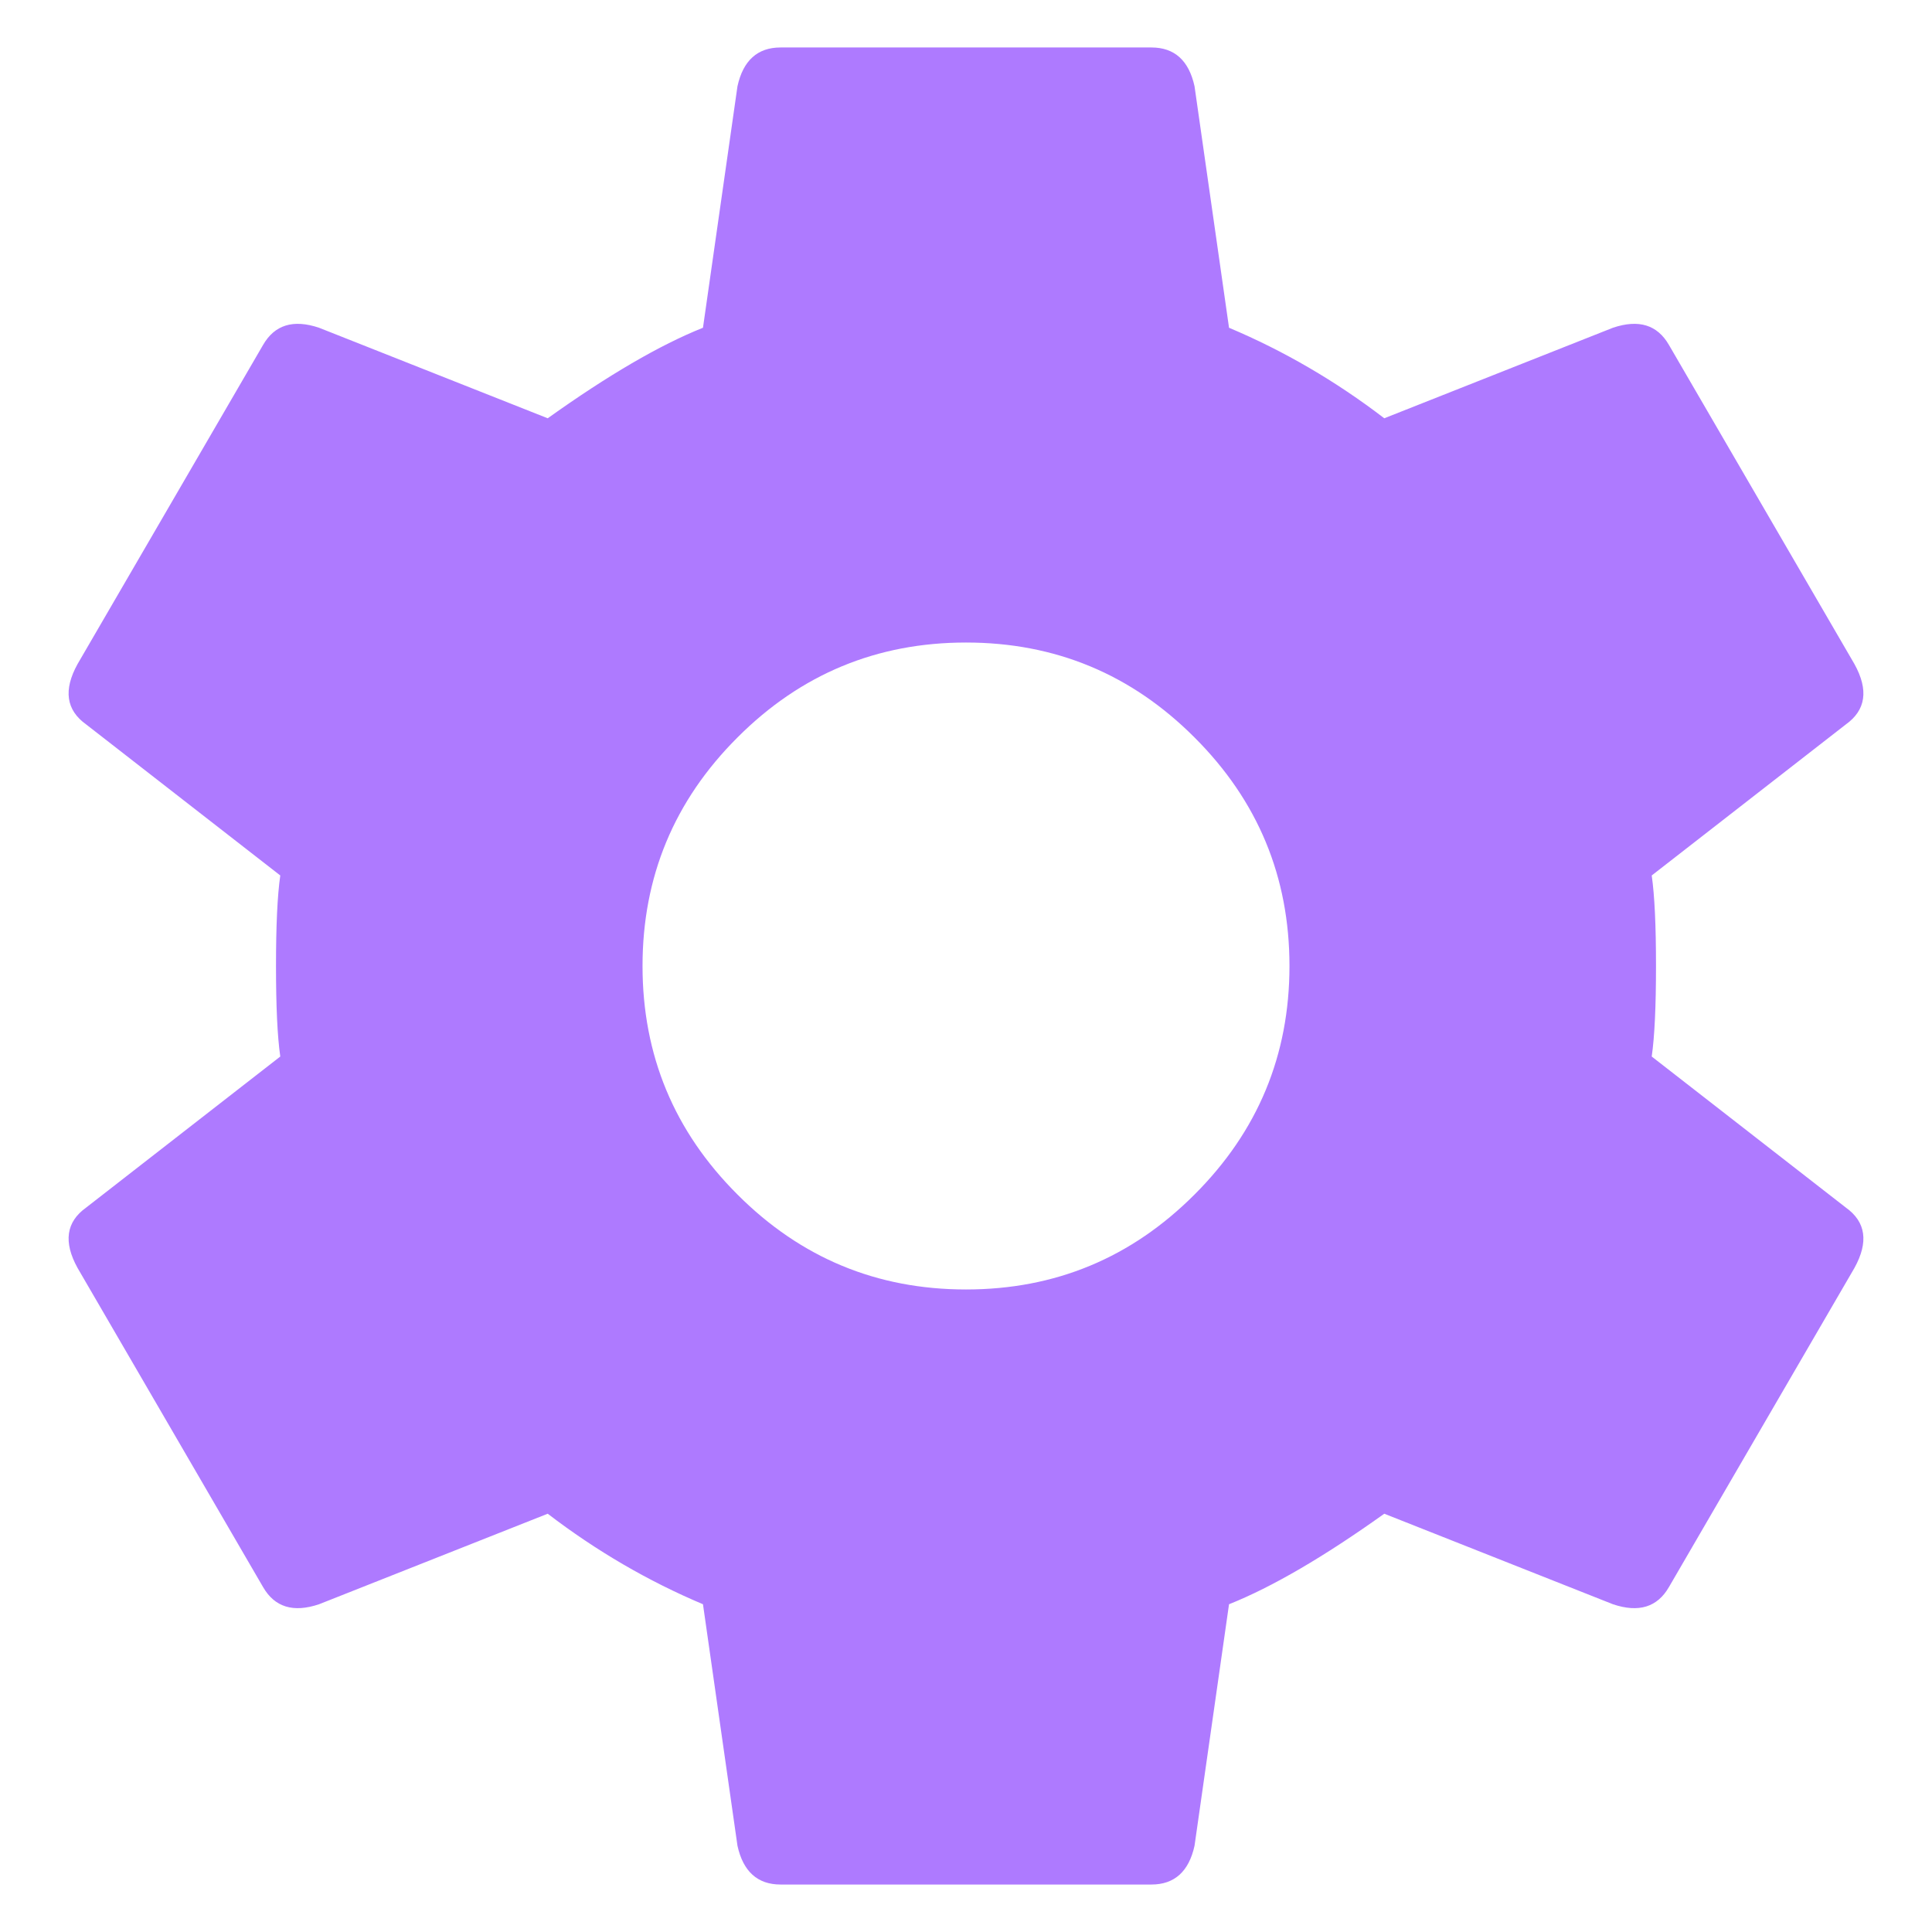
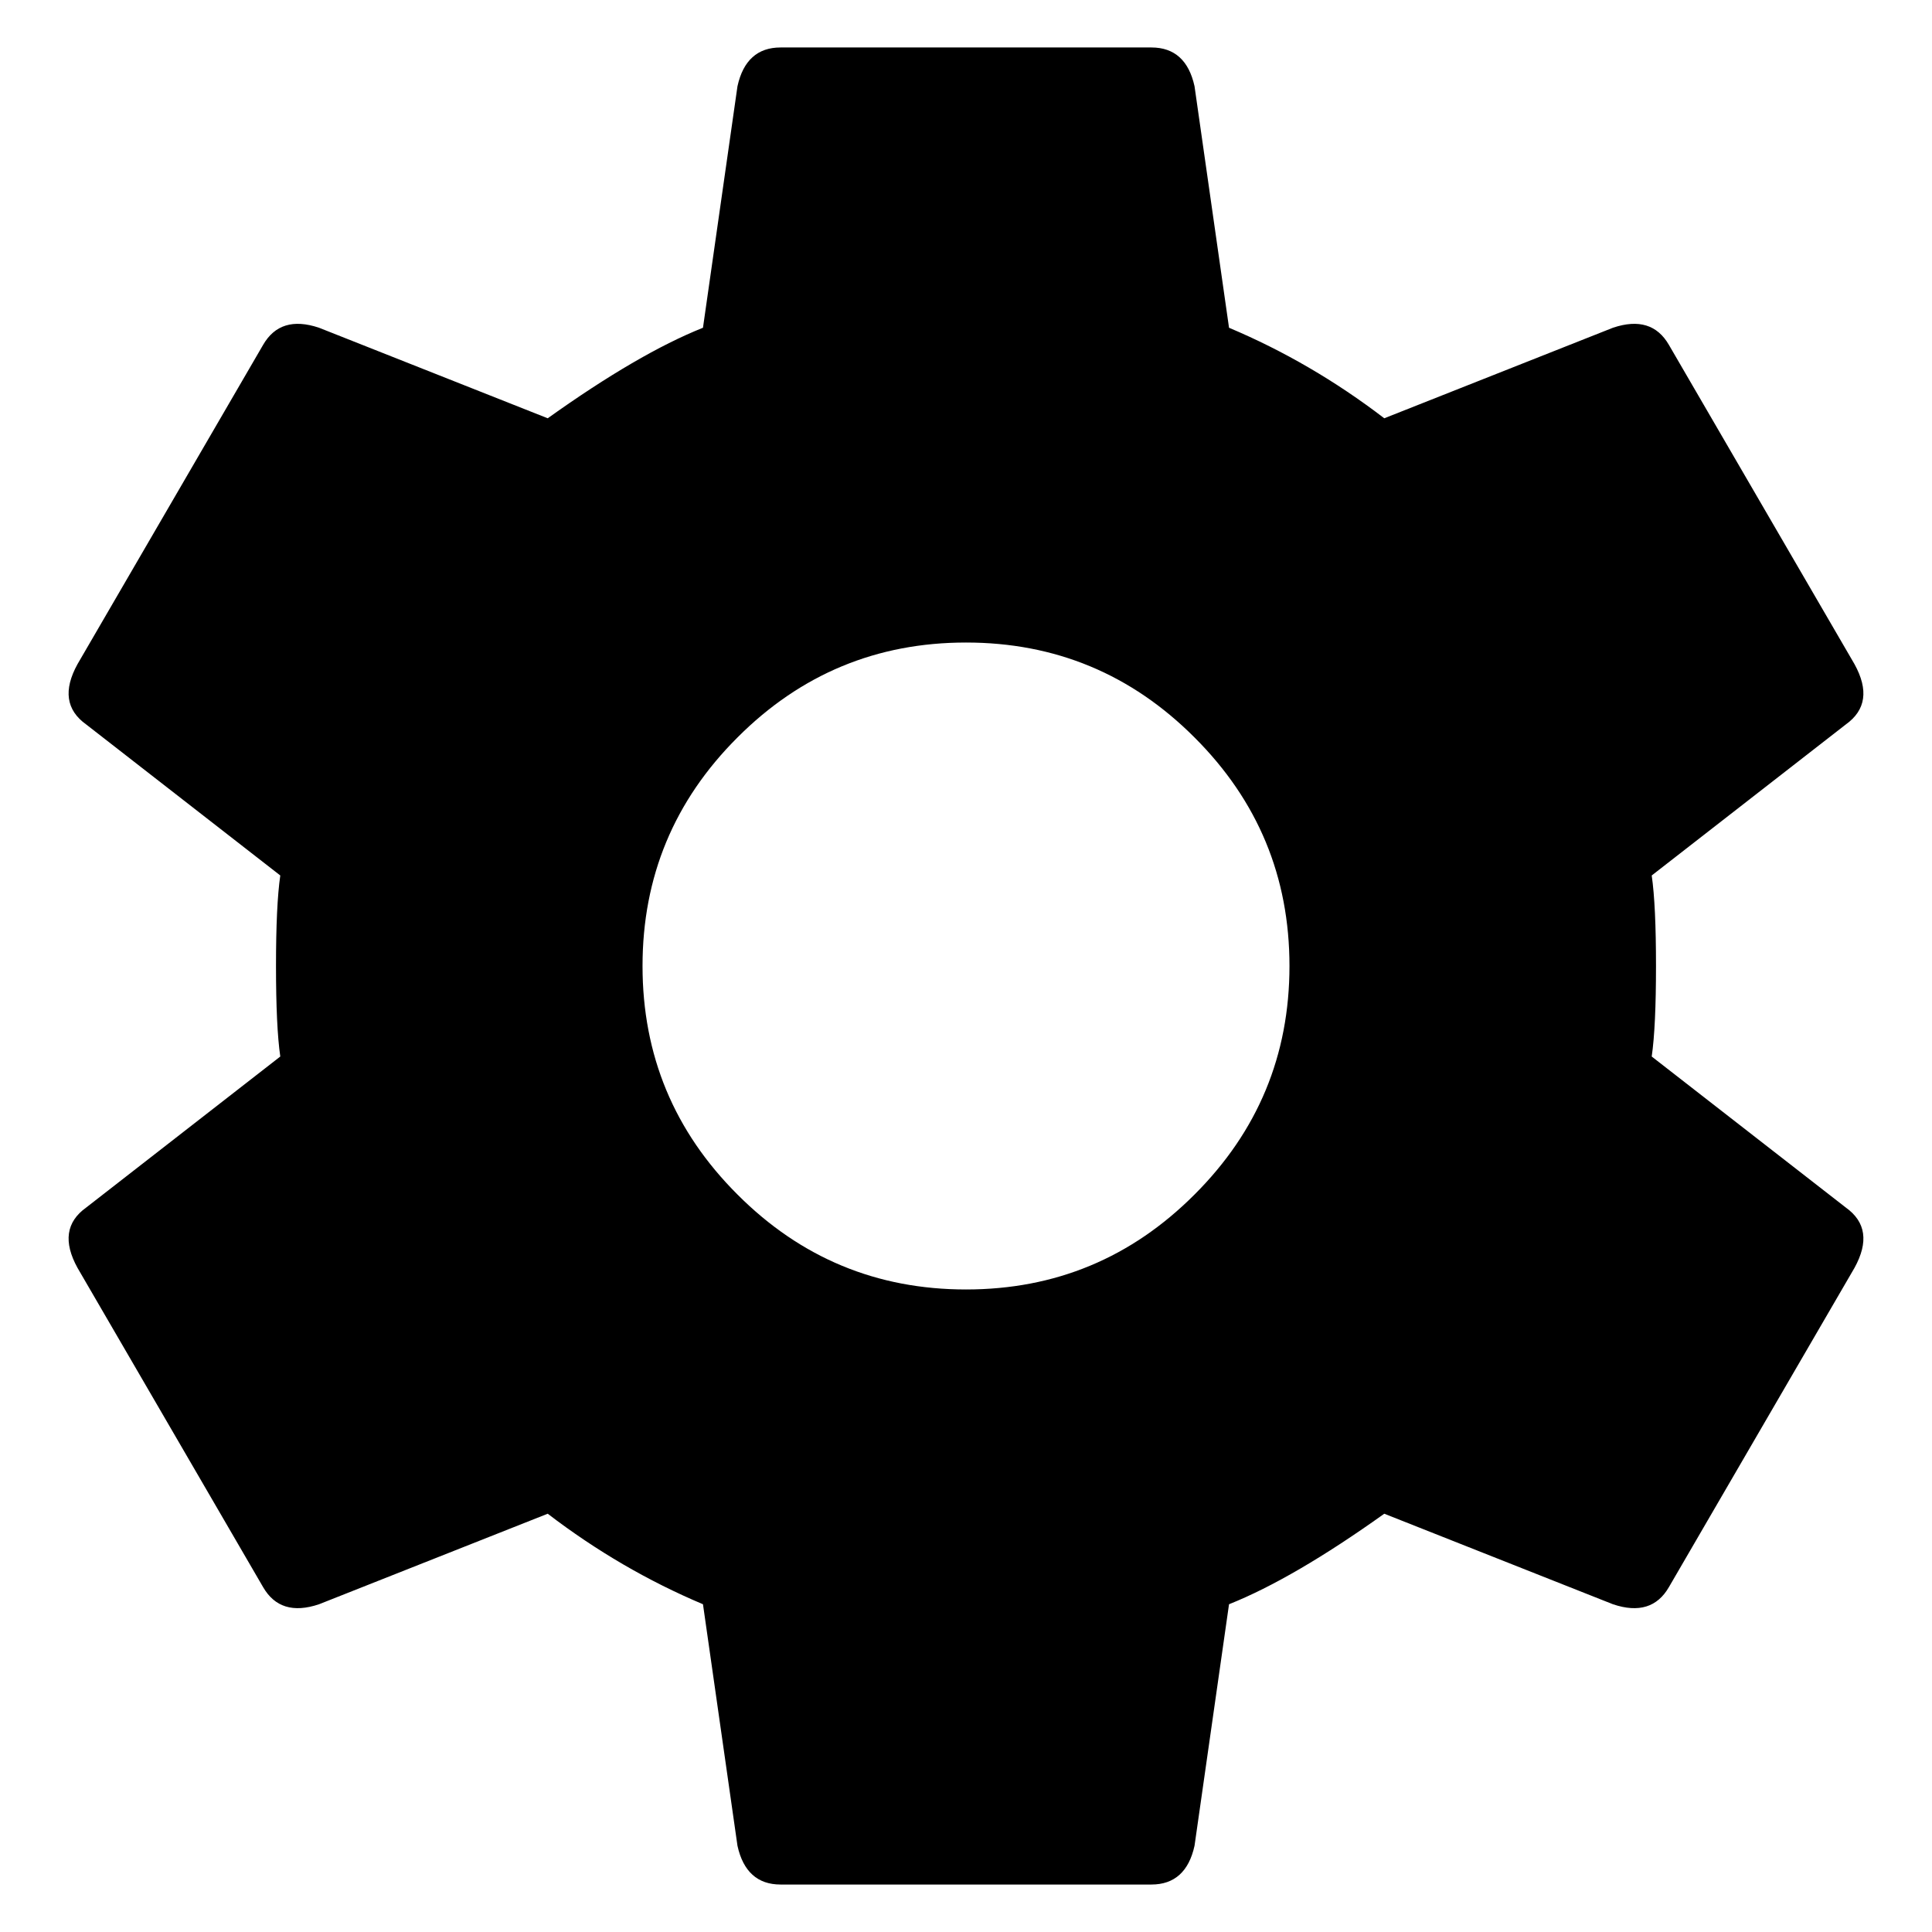
<svg xmlns="http://www.w3.org/2000/svg" width="14" height="14" viewBox="0 0 14 14" fill="none" id="settings">
-   <path d="M5.344 8.656C5.802 9.115 6.354 9.344 7 9.344C7.646 9.344 8.198 9.115 8.656 8.656C9.115 8.198 9.344 7.646 9.344 7C9.344 6.354 9.115 5.802 8.656 5.344C8.198 4.885 7.646 4.656 7 4.656C6.354 4.656 5.802 4.885 5.344 5.344C4.885 5.802 4.656 6.354 4.656 7C4.656 7.646 4.885 8.198 5.344 8.656ZM11.969 7.656L13.375 8.75C13.521 8.854 13.542 9 13.438 9.188L12.094 11.5C12.01 11.646 11.875 11.688 11.688 11.625L10.031 10.969C9.594 11.281 9.219 11.5 8.906 11.625L8.656 13.375C8.615 13.562 8.51 13.656 8.344 13.656H5.656C5.49 13.656 5.385 13.562 5.344 13.375L5.094 11.625C4.698 11.458 4.323 11.24 3.969 10.969L2.312 11.625C2.125 11.688 1.99 11.646 1.906 11.5L0.562 9.188C0.458 9 0.479 8.854 0.625 8.75L2.031 7.656C2.01 7.51 2 7.292 2 7C2 6.708 2.01 6.49 2.031 6.344L0.625 5.25C0.479 5.146 0.458 5 0.562 4.812L1.906 2.5C1.99 2.354 2.125 2.312 2.312 2.375L3.969 3.031C4.406 2.719 4.781 2.5 5.094 2.375L5.344 0.625C5.385 0.438 5.49 0.344 5.656 0.344H8.344C8.51 0.344 8.615 0.438 8.656 0.625L8.906 2.375C9.302 2.542 9.677 2.76 10.031 3.031L11.688 2.375C11.875 2.312 12.01 2.354 12.094 2.5L13.438 4.812C13.542 5 13.521 5.146 13.375 5.25L11.969 6.344C11.99 6.49 12 6.708 12 7C12 7.292 11.99 7.51 11.969 7.656Z" fill="#AE7AFF" />
+   <path d="M5.344 8.656C5.802 9.115 6.354 9.344 7 9.344C7.646 9.344 8.198 9.115 8.656 8.656C9.115 8.198 9.344 7.646 9.344 7C9.344 6.354 9.115 5.802 8.656 5.344C8.198 4.885 7.646 4.656 7 4.656C6.354 4.656 5.802 4.885 5.344 5.344C4.885 5.802 4.656 6.354 4.656 7C4.656 7.646 4.885 8.198 5.344 8.656ZM11.969 7.656L13.375 8.75C13.521 8.854 13.542 9 13.438 9.188L12.094 11.5C12.01 11.646 11.875 11.688 11.688 11.625L10.031 10.969C9.594 11.281 9.219 11.5 8.906 11.625L8.656 13.375C8.615 13.562 8.51 13.656 8.344 13.656H5.656C5.49 13.656 5.385 13.562 5.344 13.375L5.094 11.625C4.698 11.458 4.323 11.24 3.969 10.969L2.312 11.625C2.125 11.688 1.99 11.646 1.906 11.5L0.562 9.188C0.458 9 0.479 8.854 0.625 8.75L2.031 7.656C2.01 7.51 2 7.292 2 7C2 6.708 2.01 6.49 2.031 6.344L0.625 5.25C0.479 5.146 0.458 5 0.562 4.812L1.906 2.5C1.99 2.354 2.125 2.312 2.312 2.375L3.969 3.031C4.406 2.719 4.781 2.5 5.094 2.375L5.344 0.625C5.385 0.438 5.49 0.344 5.656 0.344H8.344C8.51 0.344 8.615 0.438 8.656 0.625L8.906 2.375C9.302 2.542 9.677 2.76 10.031 3.031L11.688 2.375C11.875 2.312 12.01 2.354 12.094 2.5L13.438 4.812C13.542 5 13.521 5.146 13.375 5.25L11.969 6.344C11.99 6.49 12 6.708 12 7C12 7.292 11.99 7.51 11.969 7.656Z" fill="currentColor" />
</svg>
